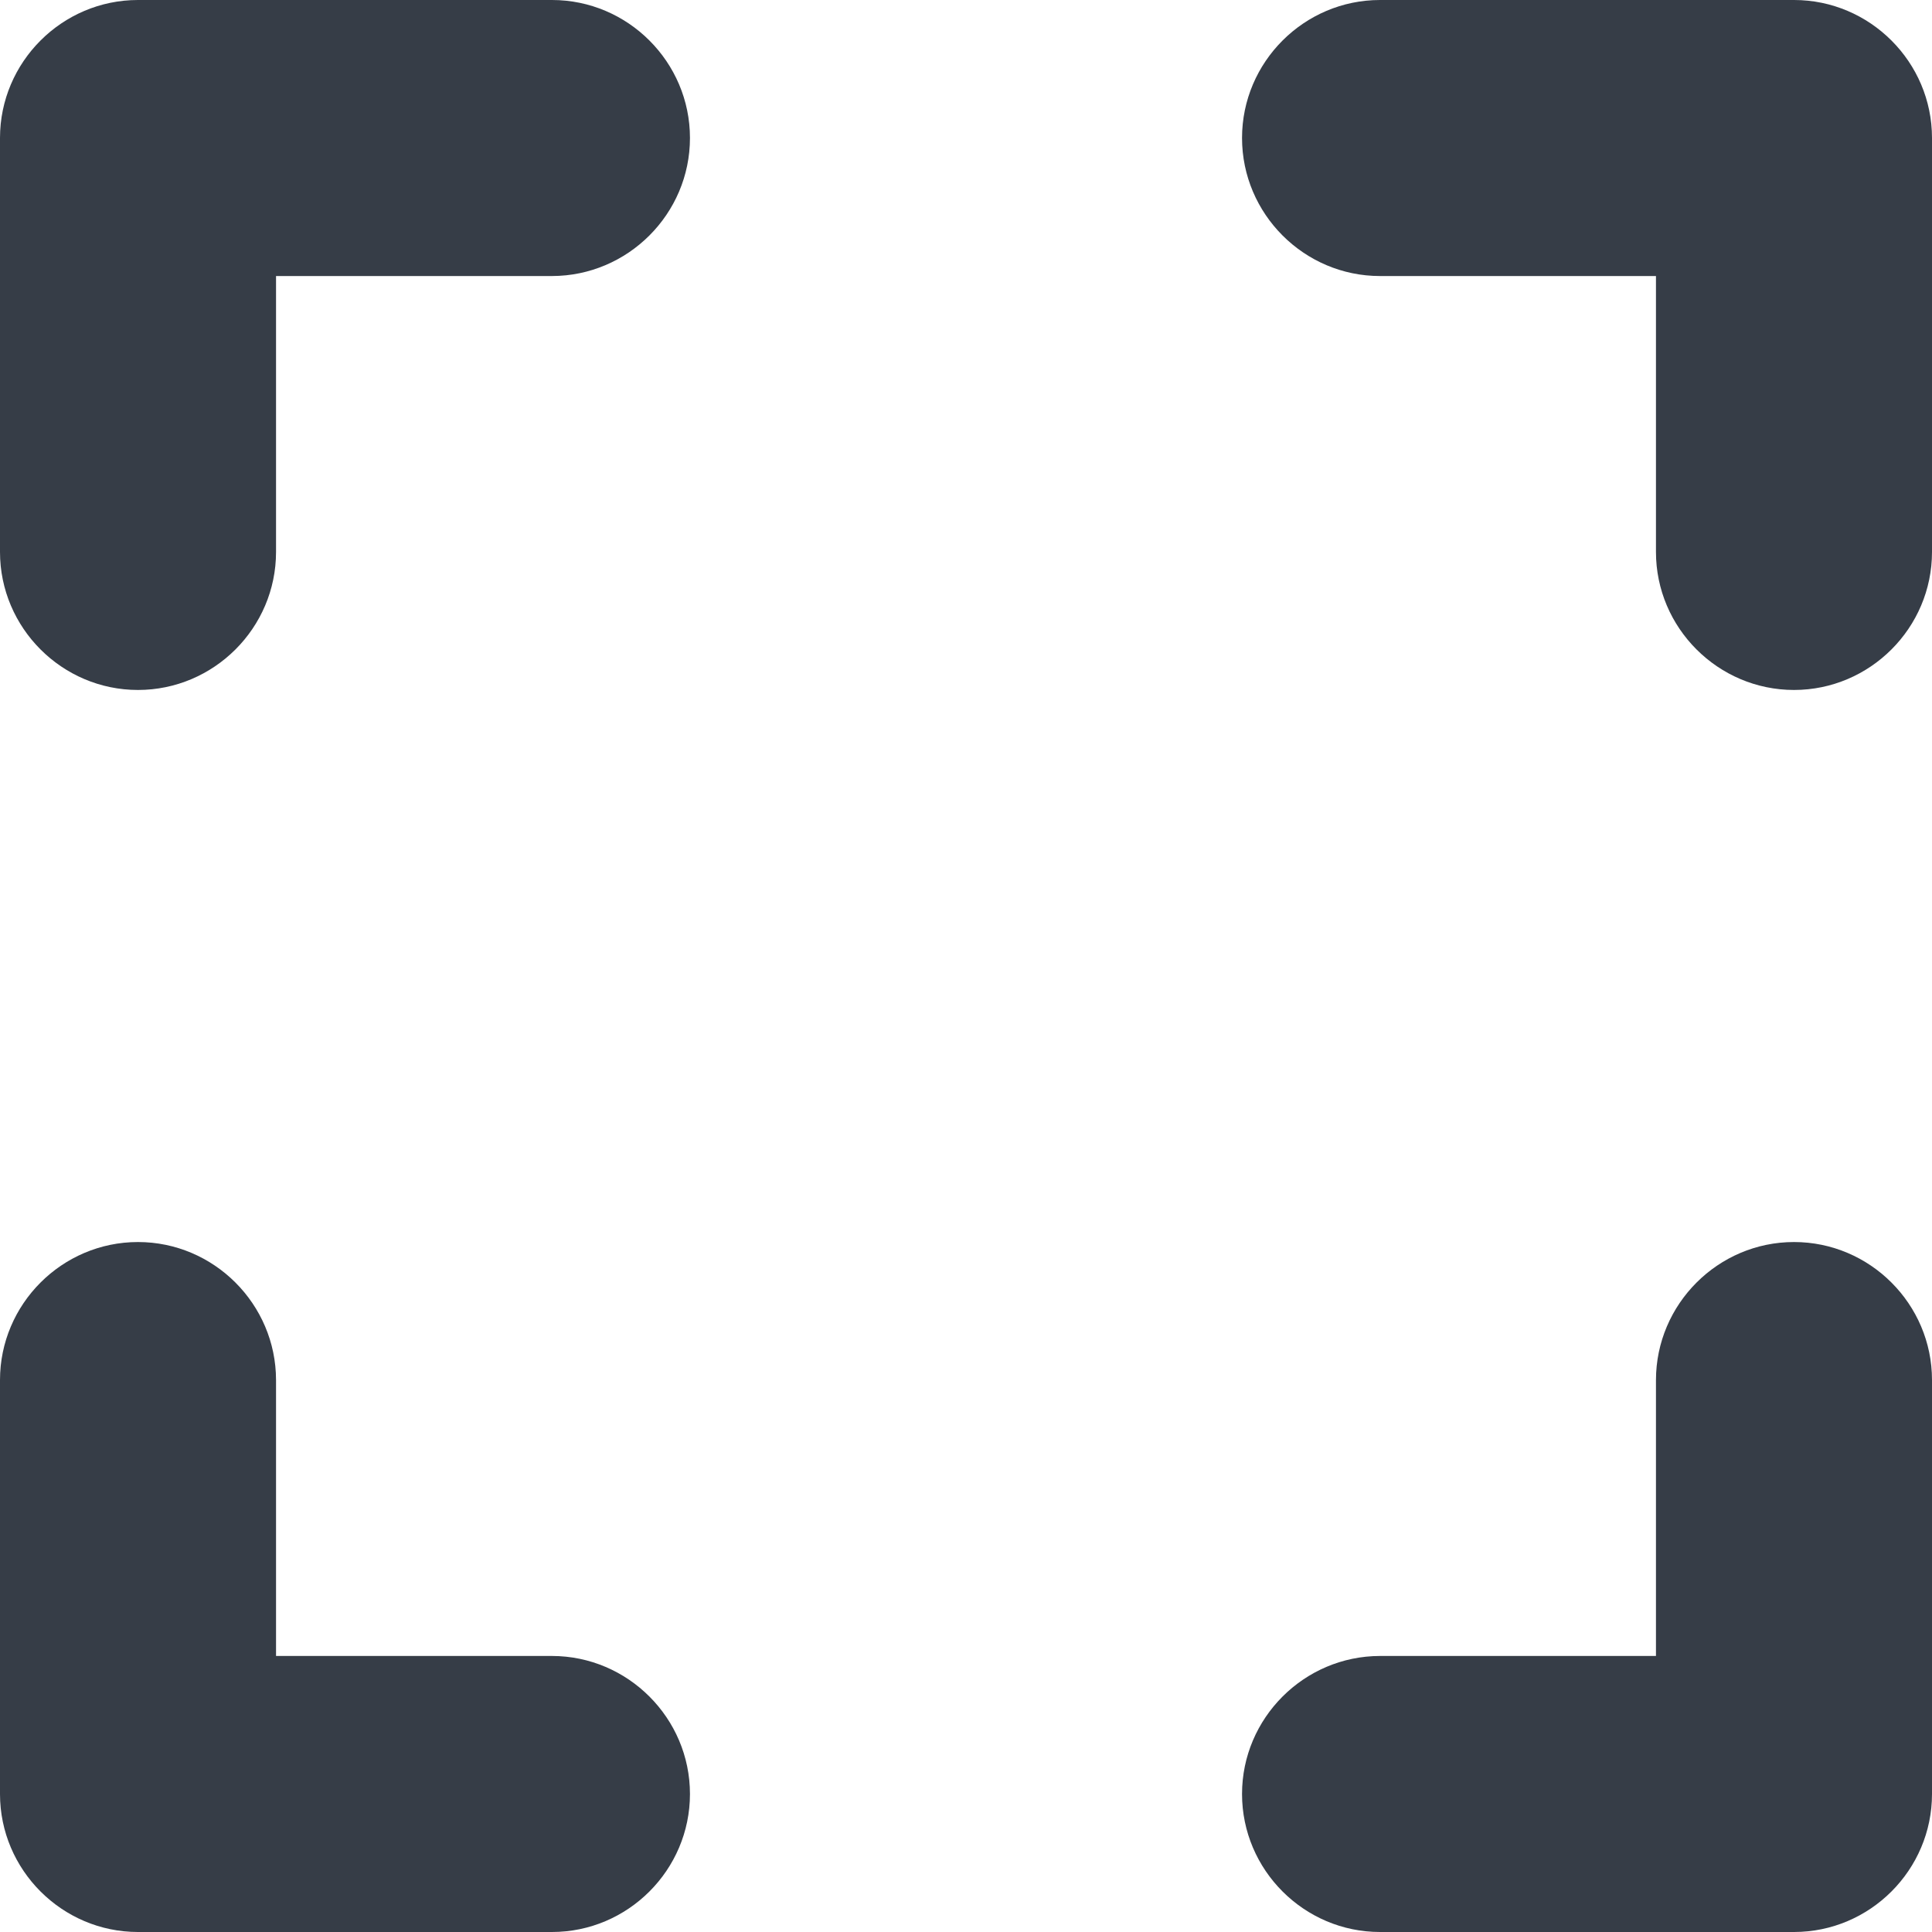
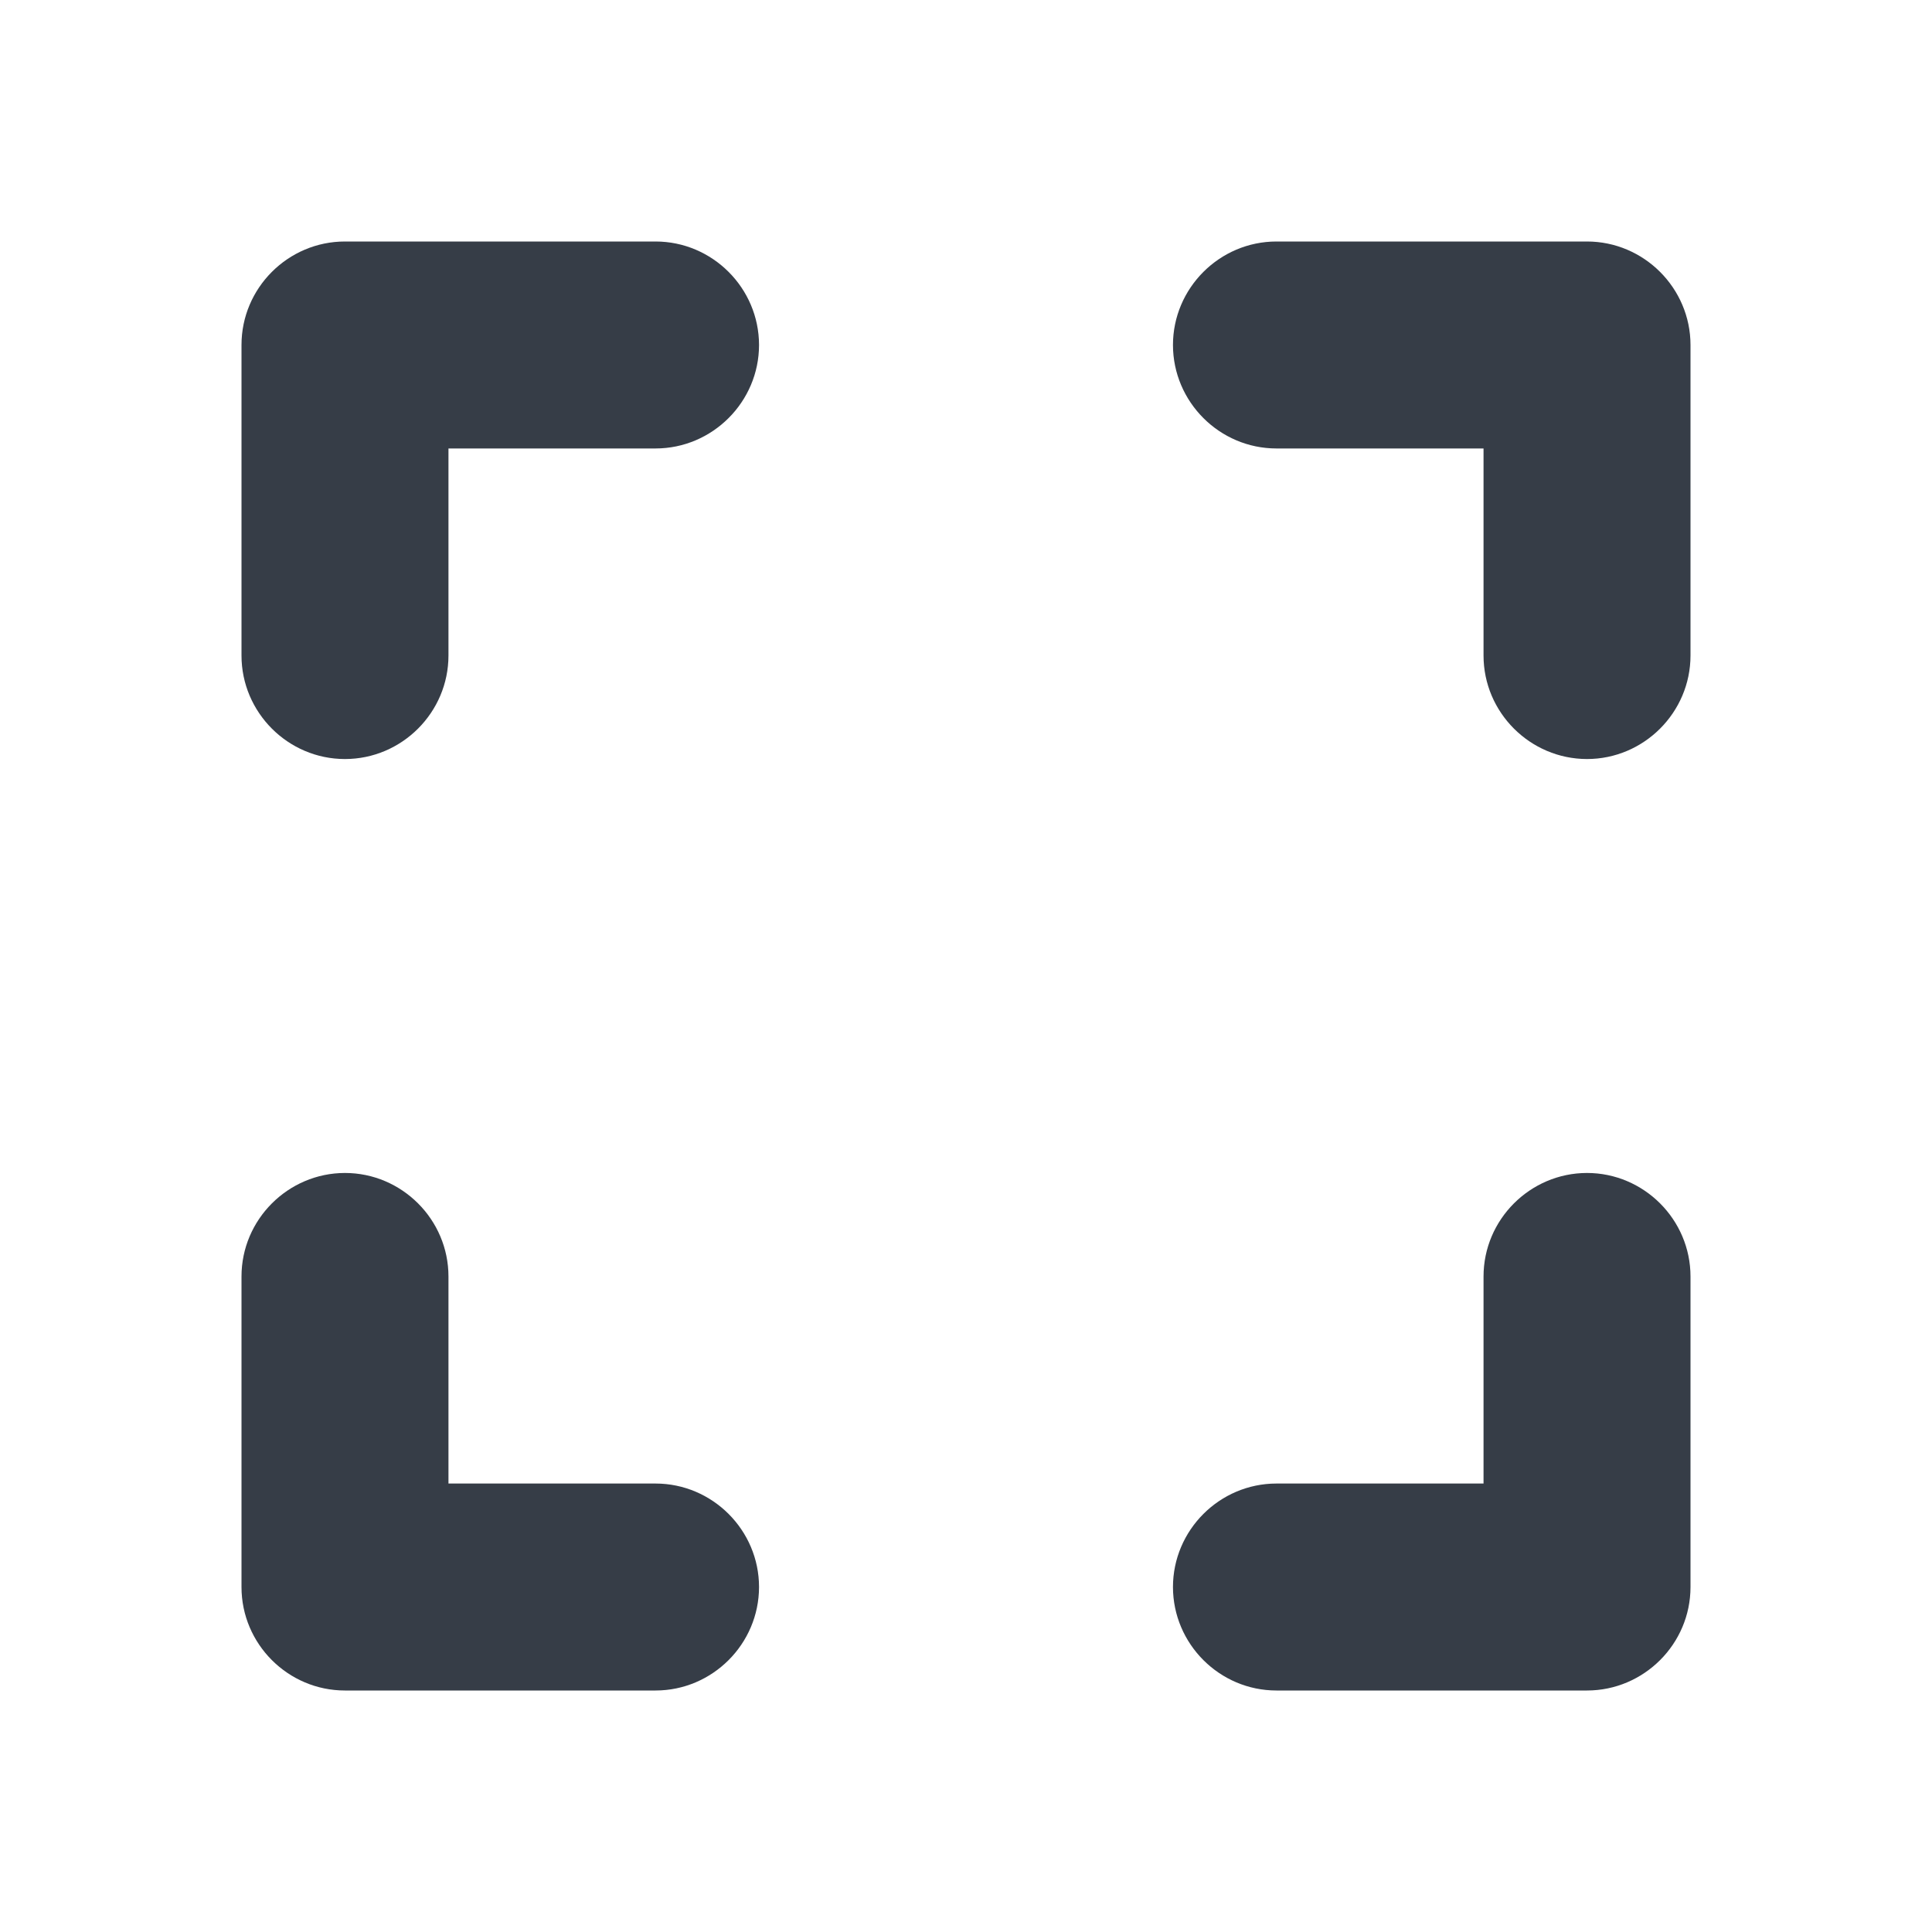
<svg xmlns="http://www.w3.org/2000/svg" width="24" height="24" viewBox="0 0 24 24" fill="none">
-   <path d="M1.714 15.429C2.657 15.429 3.428 16.2 3.429 17.143V20.571H6.857C7.8 20.572 8.571 21.343 8.571 22.286C8.571 23.229 7.8 24 6.857 24H1.714C0.771 24 9.33681e-05 23.229 0 22.286V17.143C0 16.2 0.771 15.429 1.714 15.429ZM22.286 15.429C23.229 15.429 24 16.2 24 17.143V22.286C24 23.229 23.229 24 22.286 24H17.143C16.2 24 15.429 23.229 15.429 22.286C15.429 21.343 16.2 20.572 17.143 20.571H20.571V17.143C20.572 16.2 21.343 15.429 22.286 15.429ZM6.857 0C7.8 0 8.571 0.771 8.571 1.714C8.571 2.657 7.8 3.428 6.857 3.429H3.429V6.857C3.429 7.8 2.657 8.571 1.714 8.571C0.771 8.571 0 7.8 0 6.857V1.714C0 0.771 0.771 0 1.714 0H6.857ZM22.286 0C23.229 0 24 0.771 24 1.714V6.857C24 7.8 23.229 8.571 22.286 8.571C21.343 8.571 20.571 7.8 20.571 6.857V3.429H17.143C16.2 3.429 15.429 2.657 15.429 1.714C15.429 0.771 16.2 0 17.143 0H22.286Z" fill="#363D47" />
+   <path d="M4.285 14.571C4.992 14.571 5.571 15.15 5.571 15.857V18.429H8.143C8.85 18.429 9.429 19.008 9.429 19.715C9.428 20.422 8.85 21 8.143 21H4.285C3.578 21 3 20.422 3 19.715V15.857C3 15.15 3.578 14.572 4.285 14.571ZM19.714 14.571C20.421 14.571 21 15.15 21 15.857V19.715C21 20.422 20.421 21 19.714 21H15.857C15.15 21 14.572 20.422 14.571 19.715C14.571 19.008 15.15 18.429 15.857 18.429H18.429V15.857C18.429 15.15 19.007 14.572 19.714 14.571ZM8.143 3C8.85 3 9.428 3.578 9.429 4.285C9.429 4.992 8.85 5.571 8.143 5.571H5.571V8.143C5.571 8.85 4.992 9.429 4.285 9.429C3.578 9.429 3 8.85 3 8.143V4.285C3 3.578 3.578 3 4.285 3H8.143ZM19.714 3C20.421 3 21 3.579 21 4.286V8.143C21 8.85 20.421 9.429 19.714 9.429C19.007 9.428 18.429 8.85 18.429 8.143V5.571H15.857C15.15 5.571 14.572 4.993 14.571 4.286C14.571 3.579 15.15 3 15.857 3H19.714Z" fill="#363D47" />
</svg>
